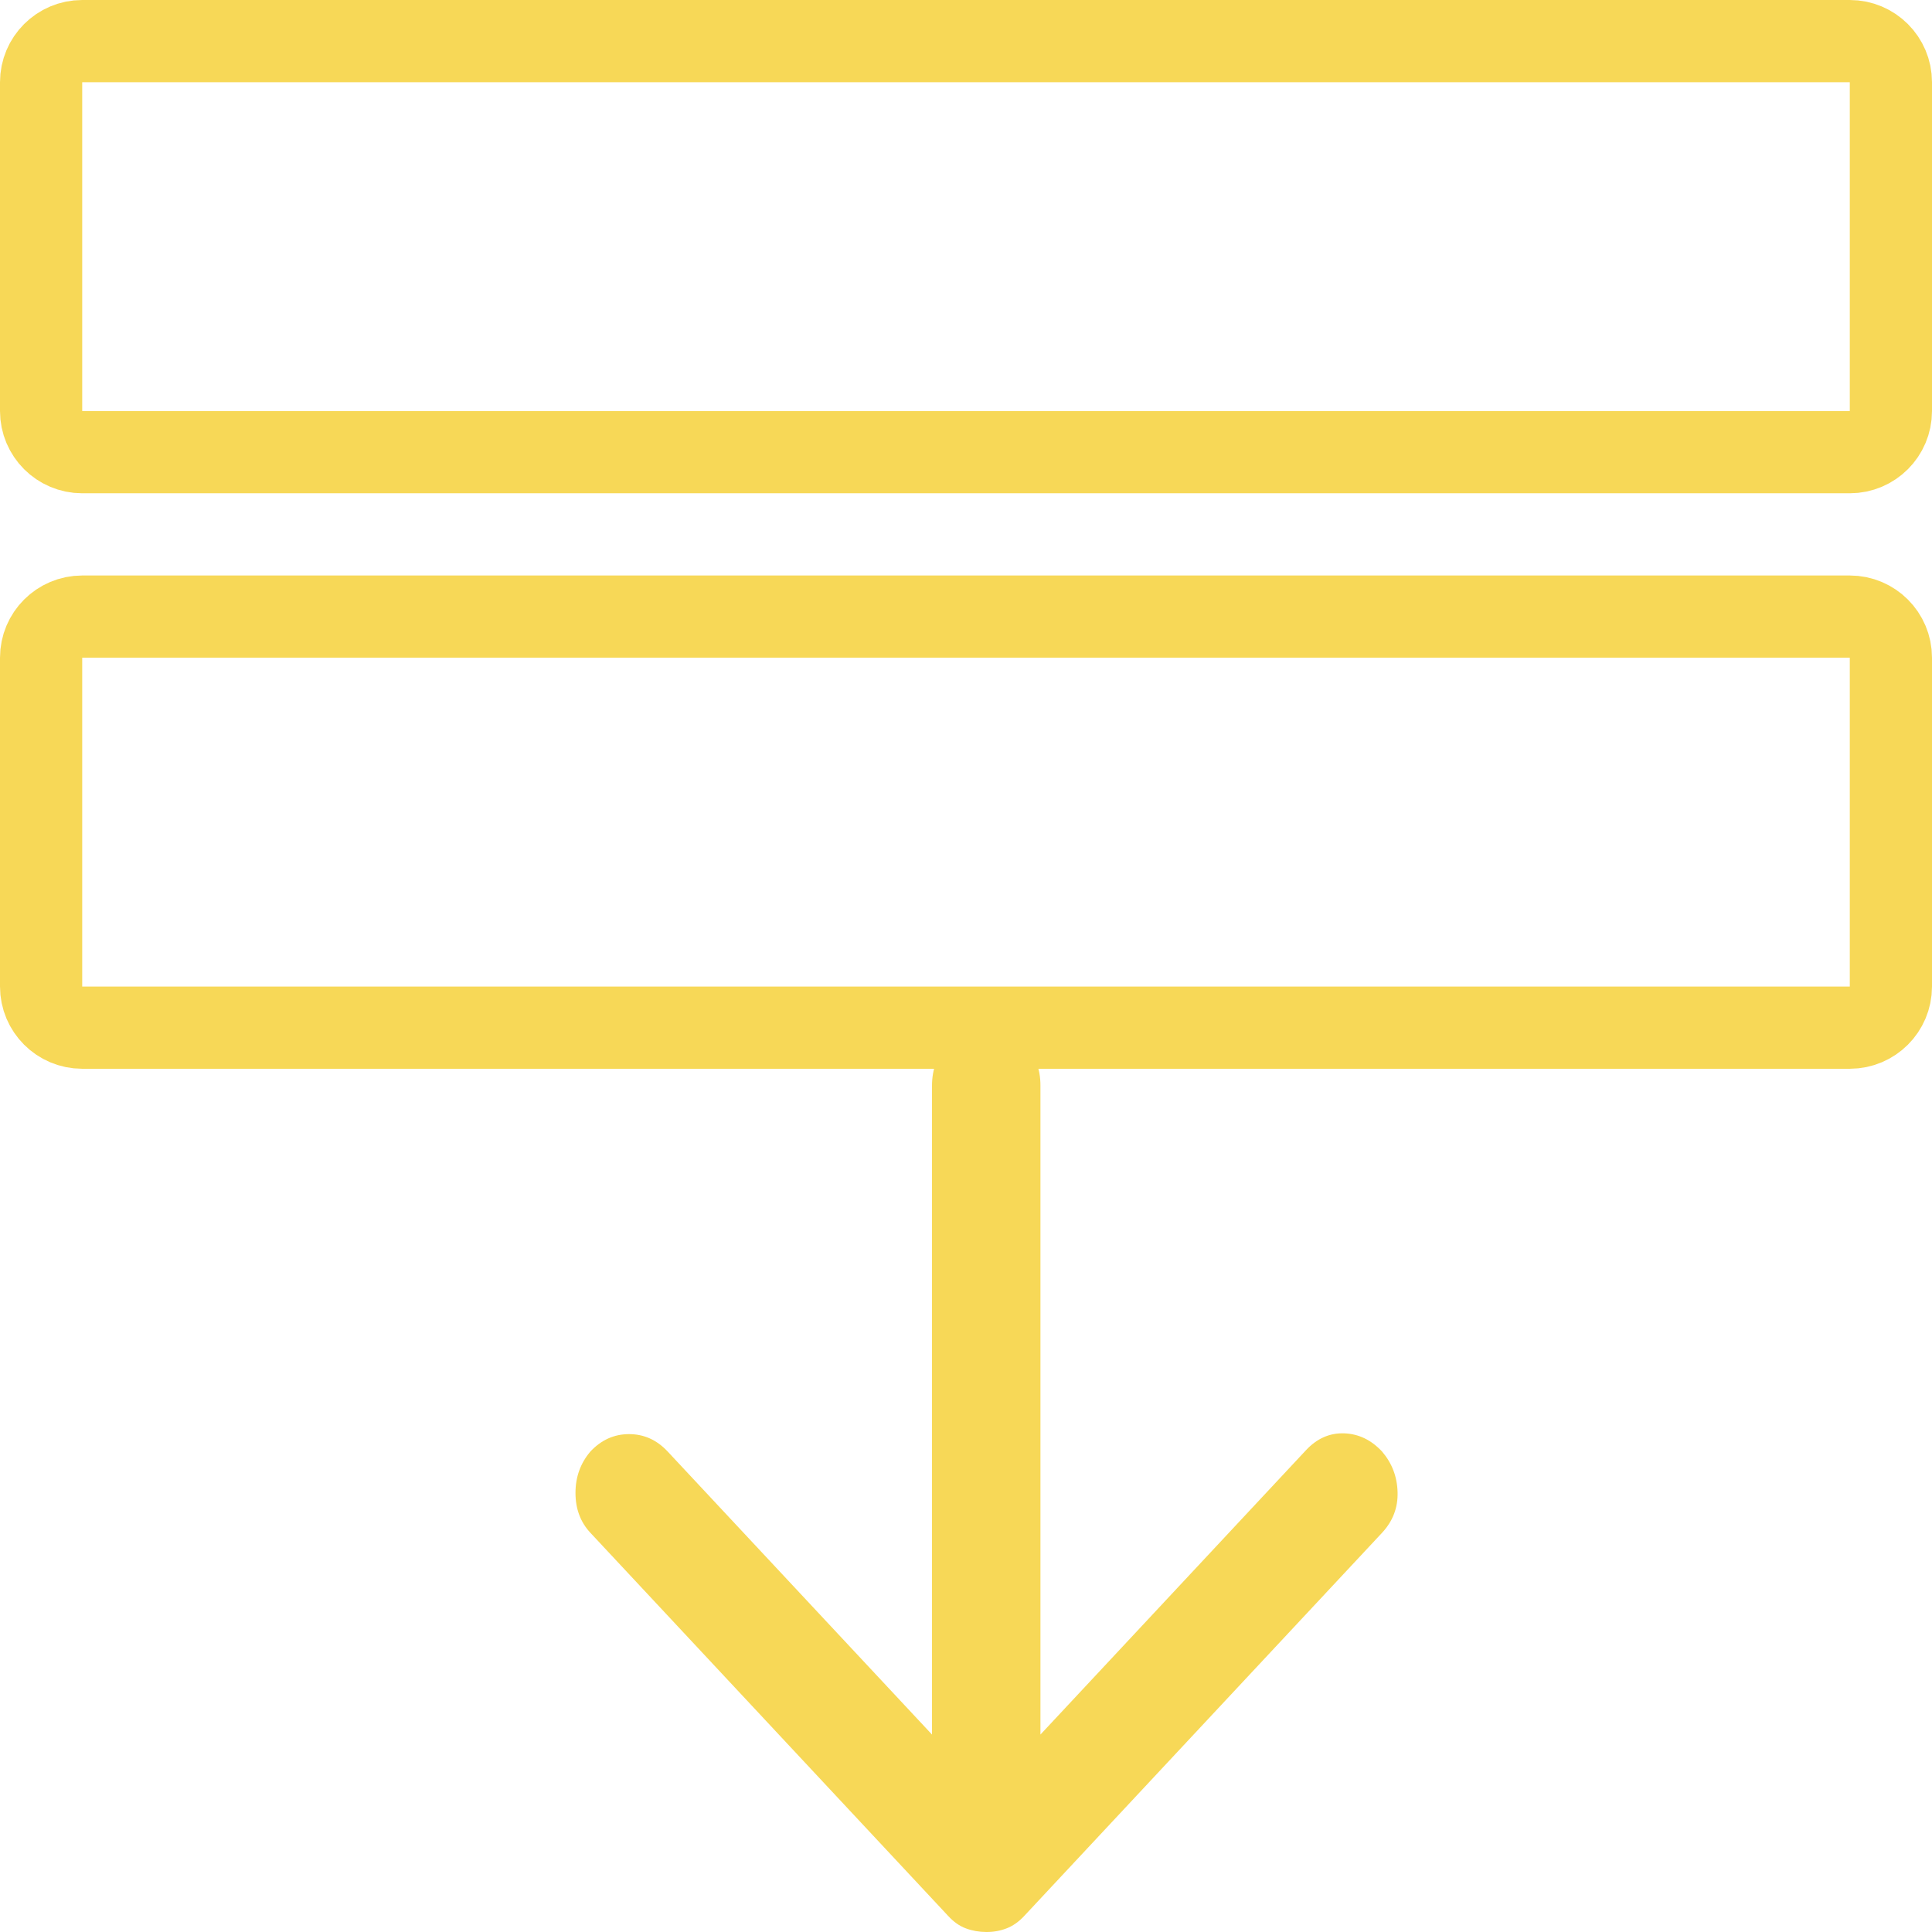
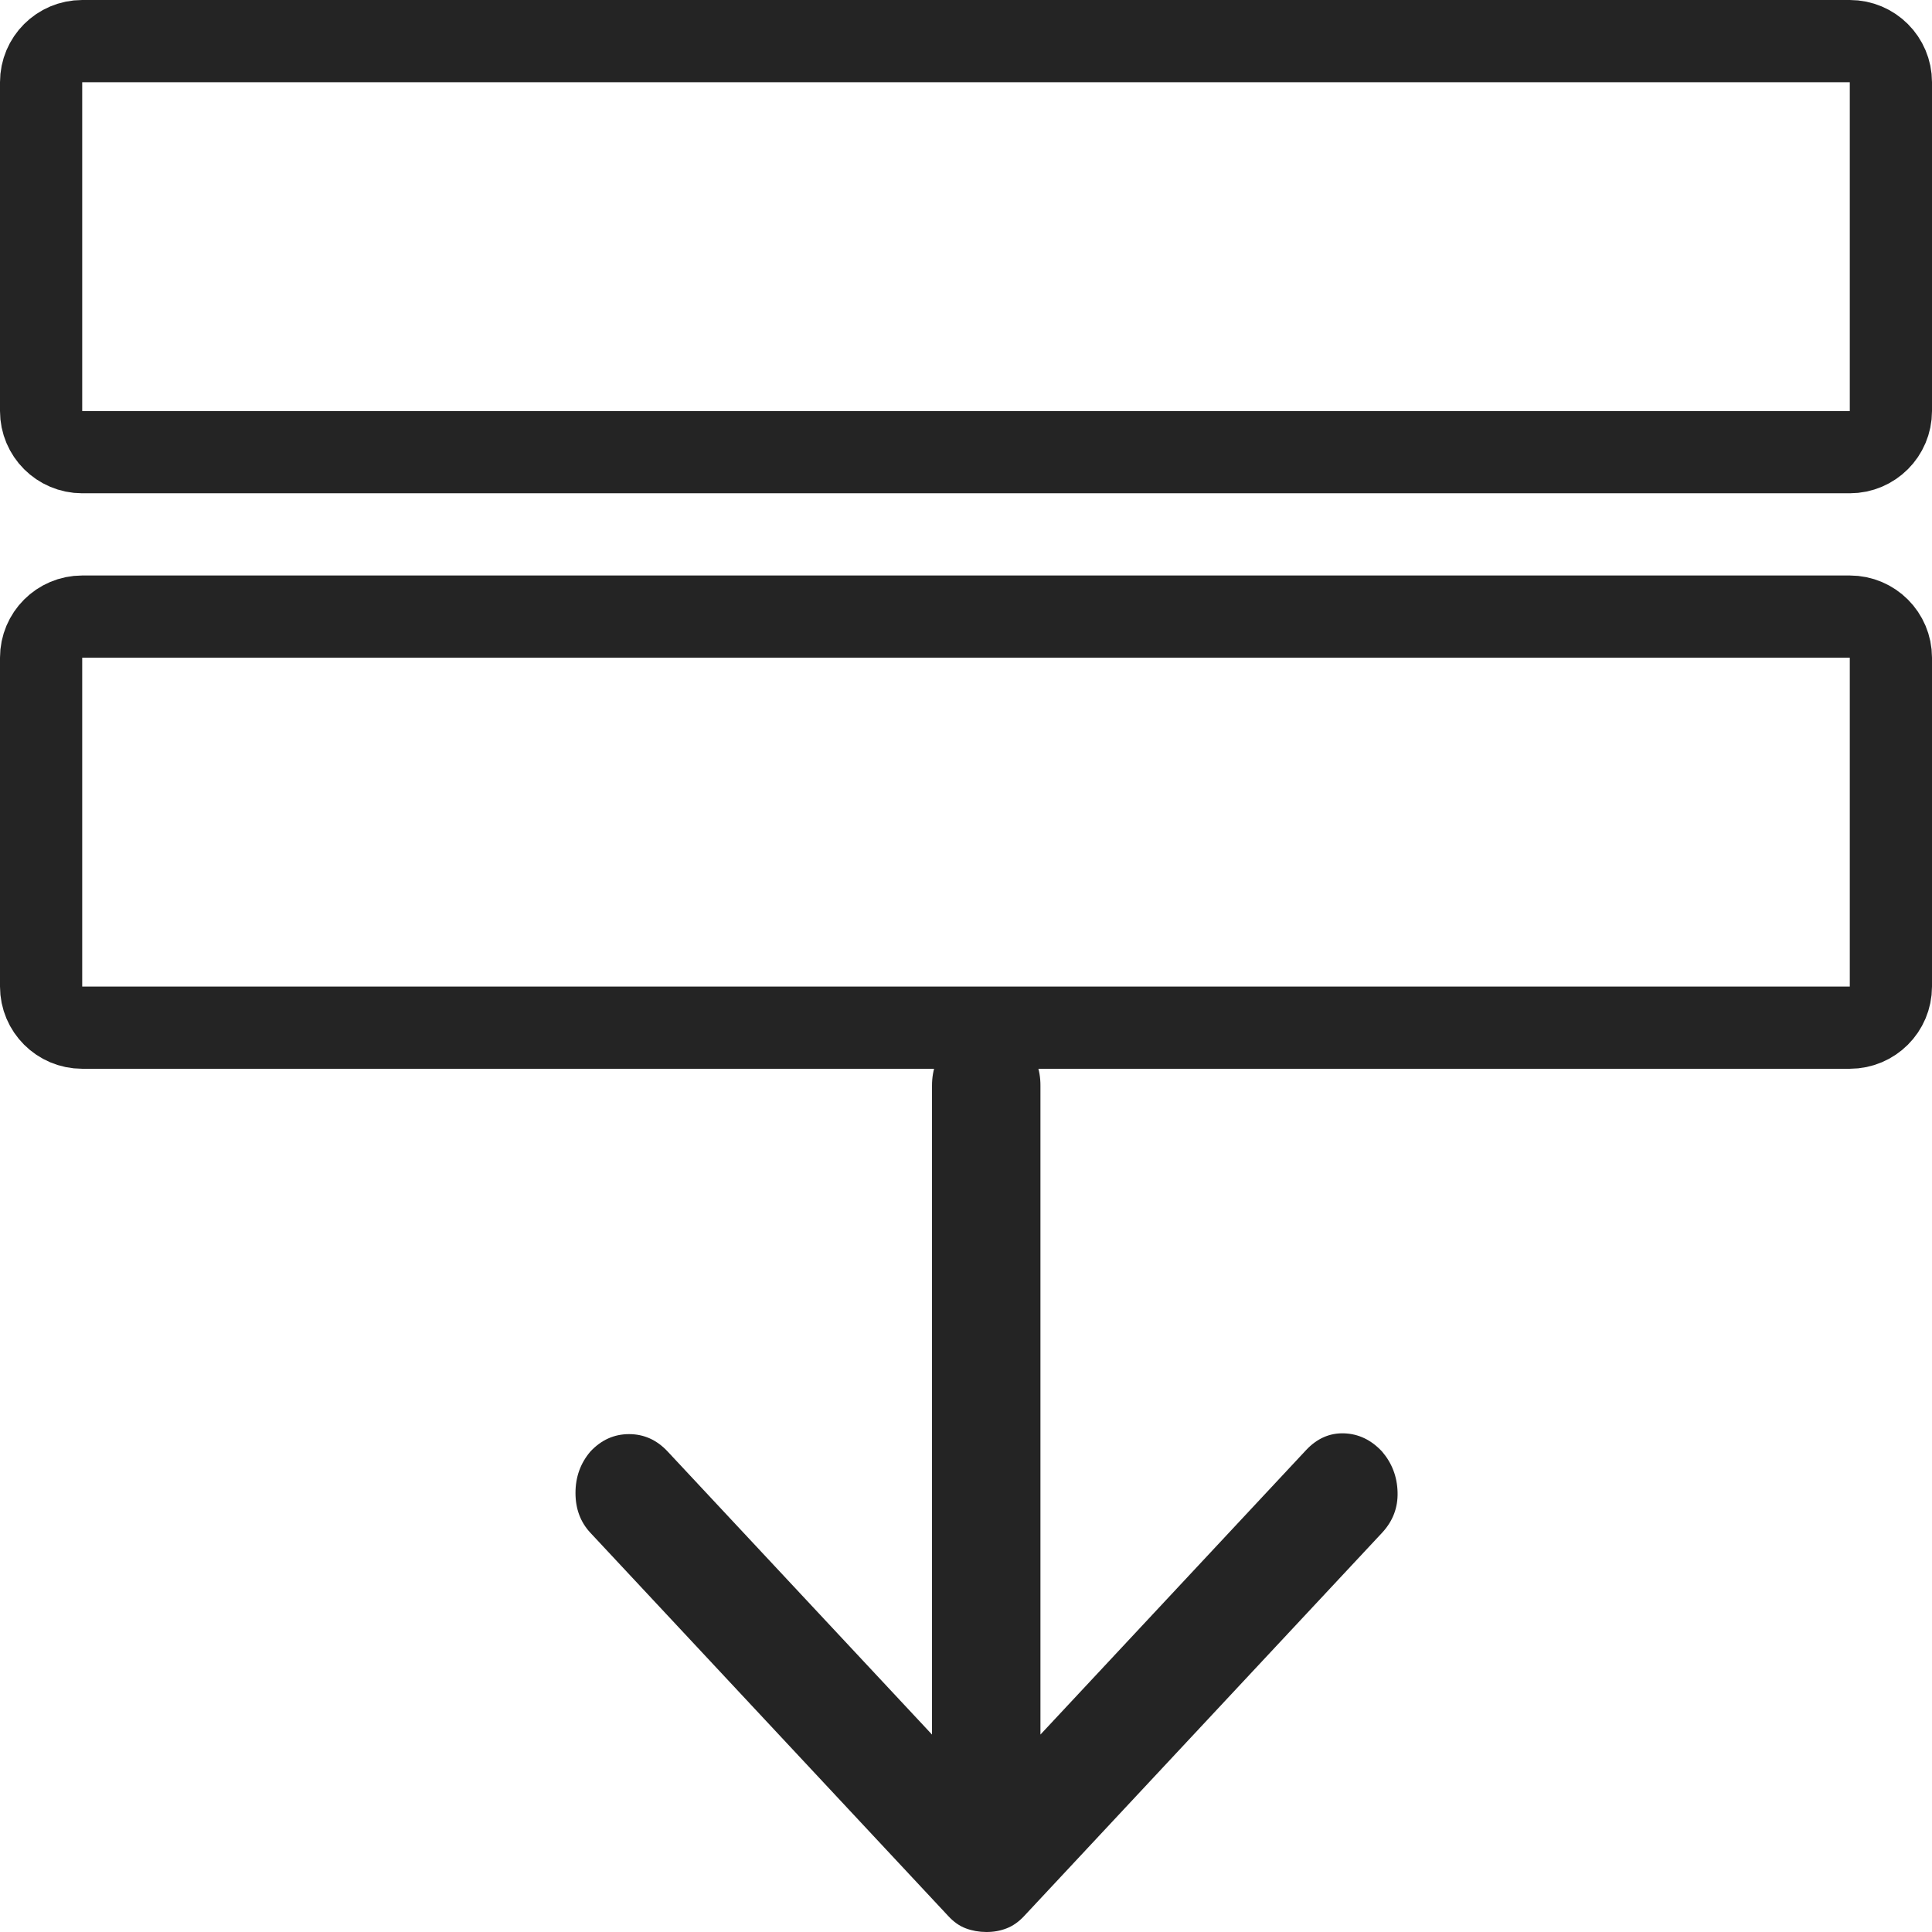
<svg xmlns="http://www.w3.org/2000/svg" width="47" height="47" viewBox="0 0 47 47" fill="none">
-   <path d="M22.673 42.197V26.413C22.673 26.012 22.799 25.677 23.053 25.407C23.306 25.137 23.619 25.001 23.992 25C24.365 24.999 24.678 25.135 24.932 25.407C25.186 25.679 25.313 26.014 25.311 26.413V42.197L31.774 35.276C32.038 34.994 32.346 34.858 32.697 34.869C33.049 34.881 33.357 35.028 33.621 35.311C33.863 35.594 33.989 35.923 33.999 36.3C34.01 36.677 33.884 37.006 33.621 37.289L24.915 46.611C24.783 46.753 24.64 46.853 24.486 46.912C24.332 46.972 24.168 47.001 23.992 47C23.816 46.999 23.651 46.97 23.497 46.912C23.343 46.855 23.2 46.755 23.068 46.611L14.363 37.289C14.121 37.03 14 36.706 14 36.319C14 35.931 14.121 35.595 14.363 35.311C14.627 35.029 14.94 34.888 15.303 34.888C15.666 34.888 15.979 35.029 16.242 35.311L22.673 42.197Z" fill="#F7D857" />
-   <path d="M45 1H2C1.448 1 1 1.448 1 2V10C1 10.552 1.448 11 2 11H45C45.552 11 46 10.552 46 10V2C46 1.448 45.552 1 45 1Z" stroke="#F7D857" stroke-width="2" />
-   <path d="M45 15H2C1.448 15 1 15.448 1 16V24C1 24.552 1.448 25 2 25H45C45.552 25 46 24.552 46 24V16C46 15.448 45.552 15 45 15Z" stroke="#F7D857" stroke-width="2" />
+   <path d="M22.673 42.197V26.413C22.673 26.012 22.799 25.677 23.053 25.407C23.306 25.137 23.619 25.001 23.992 25C24.365 24.999 24.678 25.135 24.932 25.407C25.186 25.679 25.313 26.014 25.311 26.413V42.197L31.774 35.276C32.038 34.994 32.346 34.858 32.697 34.869C33.049 34.881 33.357 35.028 33.621 35.311C33.863 35.594 33.989 35.923 33.999 36.3C34.01 36.677 33.884 37.006 33.621 37.289L24.915 46.611C24.783 46.753 24.64 46.853 24.486 46.912C24.332 46.972 24.168 47.001 23.992 47C23.816 46.999 23.651 46.97 23.497 46.912C23.343 46.855 23.2 46.755 23.068 46.611L14.363 37.289C14.121 37.03 14 36.706 14 36.319C14 35.931 14.121 35.595 14.363 35.311C14.627 35.029 14.94 34.888 15.303 34.888C15.666 34.888 15.979 35.029 16.242 35.311L22.673 42.197Z" fill="#242424" />
+   <path d="M45 1H2C1.448 1 1 1.448 1 2V10C1 10.552 1.448 11 2 11H45C45.552 11 46 10.552 46 10V2C46 1.448 45.552 1 45 1Z" stroke="#242424" stroke-width="2" />
+   <path d="M45 15H2C1.448 15 1 15.448 1 16V24C1 24.552 1.448 25 2 25H45C45.552 25 46 24.552 46 24V16C46 15.448 45.552 15 45 15Z" stroke="#242424" stroke-width="2" />
</svg>
